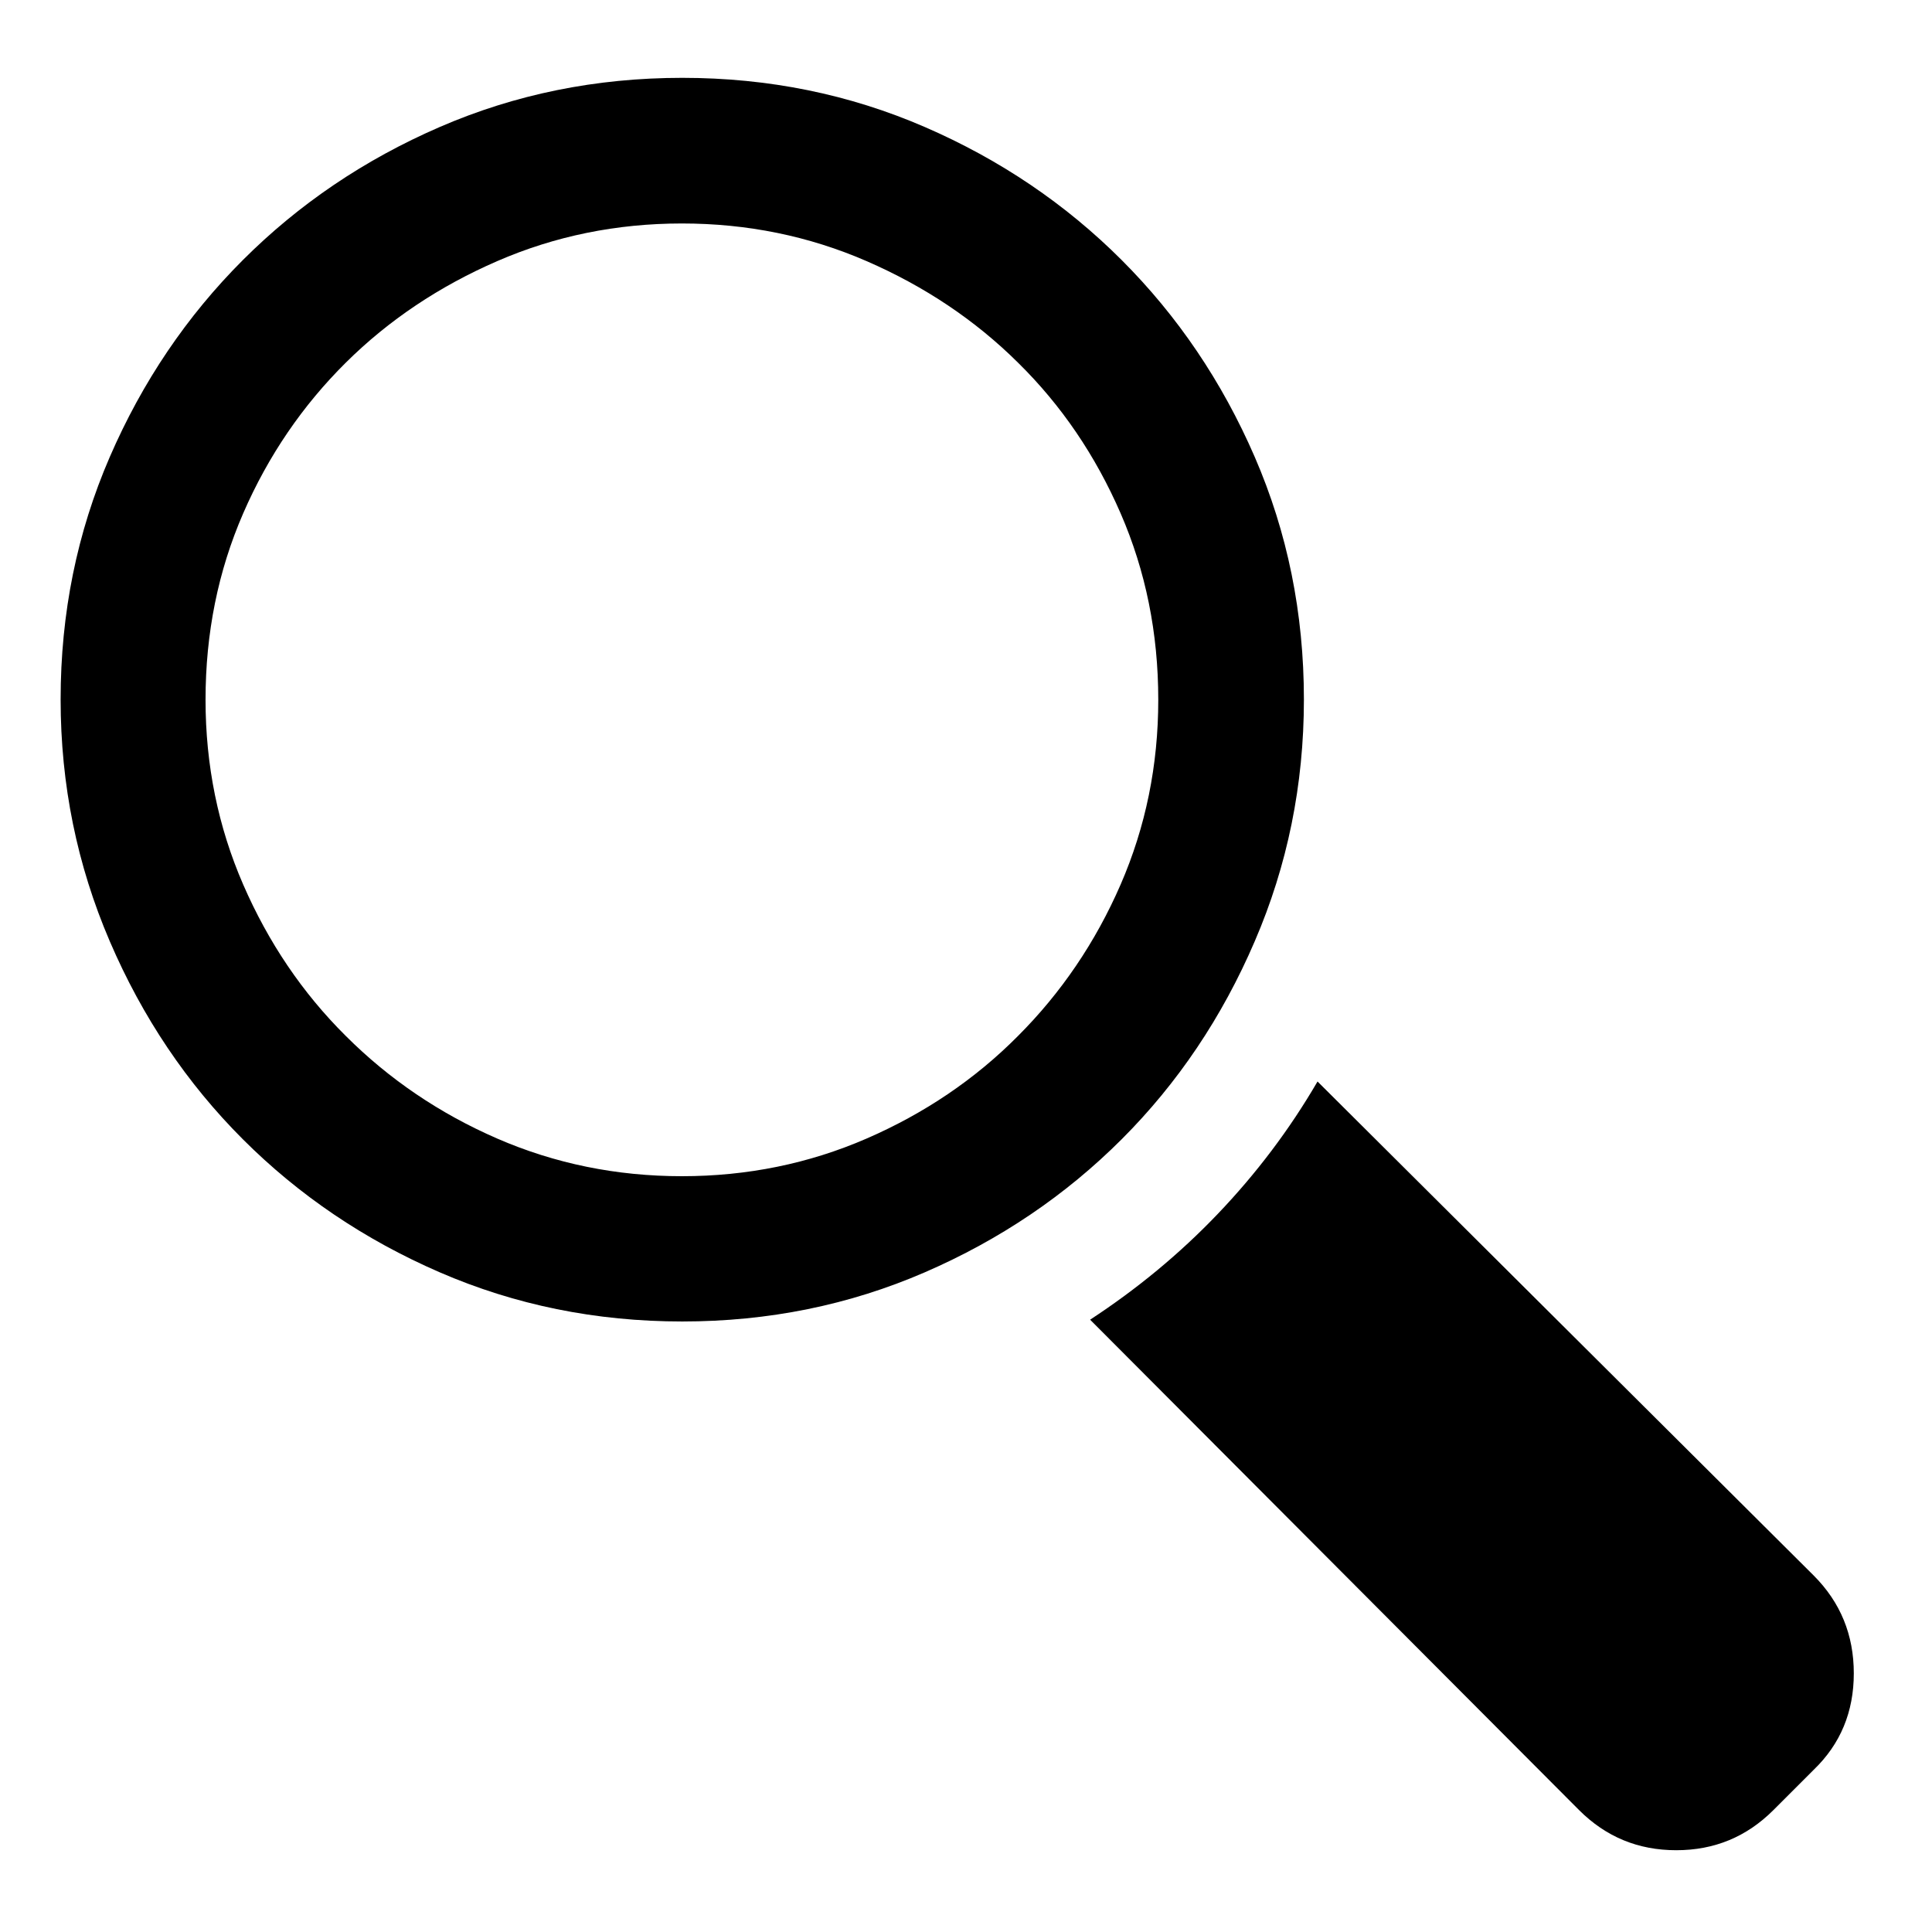
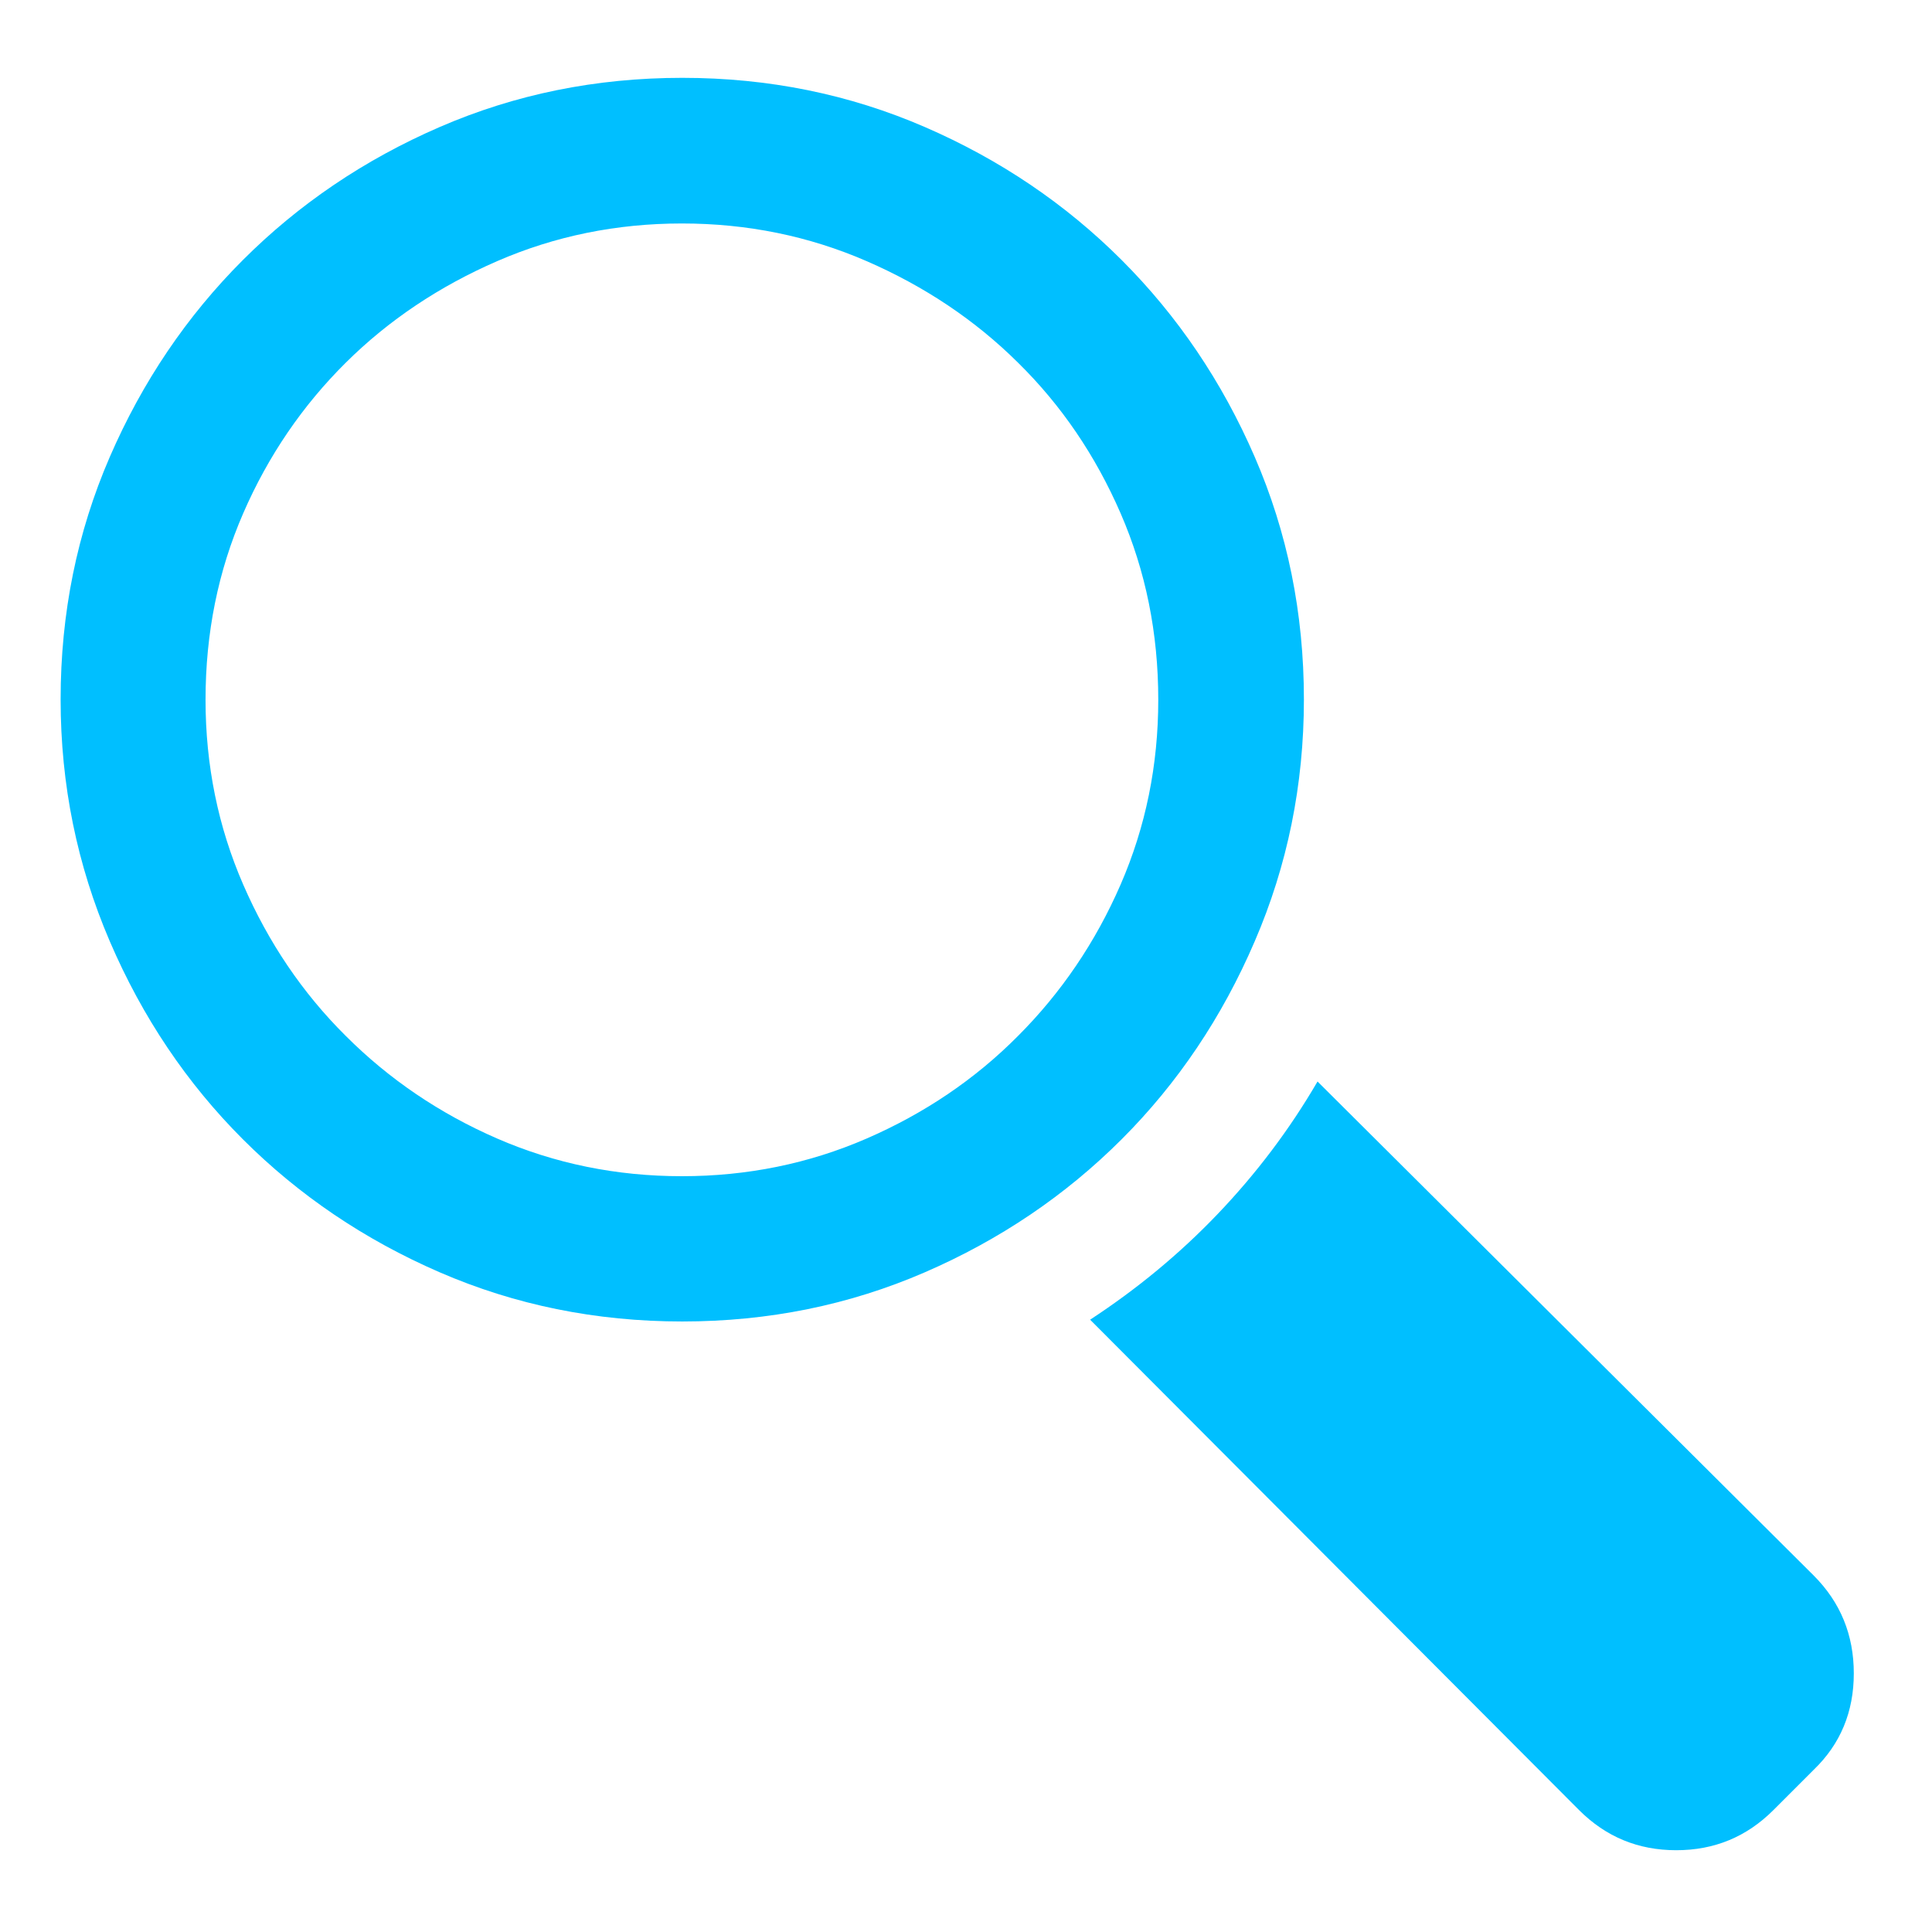
<svg xmlns="http://www.w3.org/2000/svg" version="1.1" id="Layer_1" x="0px" y="0px" viewBox="0 0 538.6 538.6" enable-background="new 0 0 538.6 538.6" xml:space="preserve">
  <g>
-     <path d="M349.8,262.4c-9.1,21.2-21.5,39.6-37.1,55.2s-33.9,28-54.9,37.1c-21,9.1-43.5,13.7-67.6,13.7c-24.1,0-46.6-4.6-67.6-13.7   c-21-9.1-39.3-21.5-54.9-37.1s-28-34-37.1-55.2c-9.1-21.2-13.7-43.6-13.7-67.4c0-24.1,4.6-46.6,13.7-67.6   c9.1-21,21.5-39.3,37.1-54.9s33.9-28,54.9-37.1c21-9.1,43.5-13.7,67.6-13.7c24.1,0,46.6,4.6,67.6,13.7c21,9.1,39.3,21.5,54.9,37.1   s28,33.9,37.1,54.9c9.1,21,13.7,43.5,13.7,67.6C363.5,218.8,358.9,241.3,349.8,262.4z M190.1,327.9c18.2,0,35.4-3.5,51.5-10.5   c16.1-7,30.2-16.5,42.2-28.6c12-12,21.6-26.1,28.6-42.2c7-16.1,10.5-33.3,10.5-51.5c0-18.6-3.5-35.9-10.5-52   c-7-16.1-16.5-30.1-28.6-42c-12-11.9-26.1-21.3-42.2-28.3c-16.1-7-33.3-10.5-51.5-10.5c-18.2,0-35.4,3.5-51.5,10.5   c-16.1,7-30.2,16.4-42.2,28.3c-12,11.9-21.6,25.9-28.6,42c-7,16.1-10.5,33.4-10.5,52c0,18.2,3.5,35.4,10.5,51.5   c7,16.1,16.5,30.2,28.6,42.2c12,12,26.1,21.6,42.2,28.6C154.7,324.4,171.9,327.9,190.1,327.9z M505.6,439.2   c7.5,7.5,11.2,16.6,11.2,27.3s-3.7,19.7-11.2,26.9l-11.2,11.2c-7.5,7.5-16.5,11.2-27.1,11.2c-10.6,0-19.6-3.7-27.1-11.2   L303.9,367.9c13-8.5,24.9-18.3,35.6-29.5s20-23.5,27.8-36.9L505.6,439.2z" />
+     <path fill="deepskyblue" d="M349.8,262.4c-9.1,21.2-21.5,39.6-37.1,55.2s-33.9,28-54.9,37.1c-21,9.1-43.5,13.7-67.6,13.7c-24.1,0-46.6-4.6-67.6-13.7   c-21-9.1-39.3-21.5-54.9-37.1s-28-34-37.1-55.2c-9.1-21.2-13.7-43.6-13.7-67.4c0-24.1,4.6-46.6,13.7-67.6   c9.1-21,21.5-39.3,37.1-54.9s33.9-28,54.9-37.1c21-9.1,43.5-13.7,67.6-13.7c24.1,0,46.6,4.6,67.6,13.7c21,9.1,39.3,21.5,54.9,37.1   s28,33.9,37.1,54.9c9.1,21,13.7,43.5,13.7,67.6C363.5,218.8,358.9,241.3,349.8,262.4z M190.1,327.9c18.2,0,35.4-3.5,51.5-10.5   c16.1-7,30.2-16.5,42.2-28.6c12-12,21.6-26.1,28.6-42.2c7-16.1,10.5-33.3,10.5-51.5c0-18.6-3.5-35.9-10.5-52   c-7-16.1-16.5-30.1-28.6-42c-12-11.9-26.1-21.3-42.2-28.3c-16.1-7-33.3-10.5-51.5-10.5c-18.2,0-35.4,3.5-51.5,10.5   c-16.1,7-30.2,16.4-42.2,28.3c-12,11.9-21.6,25.9-28.6,42c-7,16.1-10.5,33.4-10.5,52c0,18.2,3.5,35.4,10.5,51.5   c7,16.1,16.5,30.2,28.6,42.2c12,12,26.1,21.6,42.2,28.6C154.7,324.4,171.9,327.9,190.1,327.9z M505.6,439.2   c7.5,7.5,11.2,16.6,11.2,27.3s-3.7,19.7-11.2,26.9l-11.2,11.2c-7.5,7.5-16.5,11.2-27.1,11.2c-10.6,0-19.6-3.7-27.1-11.2   L303.9,367.9c13-8.5,24.9-18.3,35.6-29.5s20-23.5,27.8-36.9L505.6,439.2z" />
  </g>
</svg>
